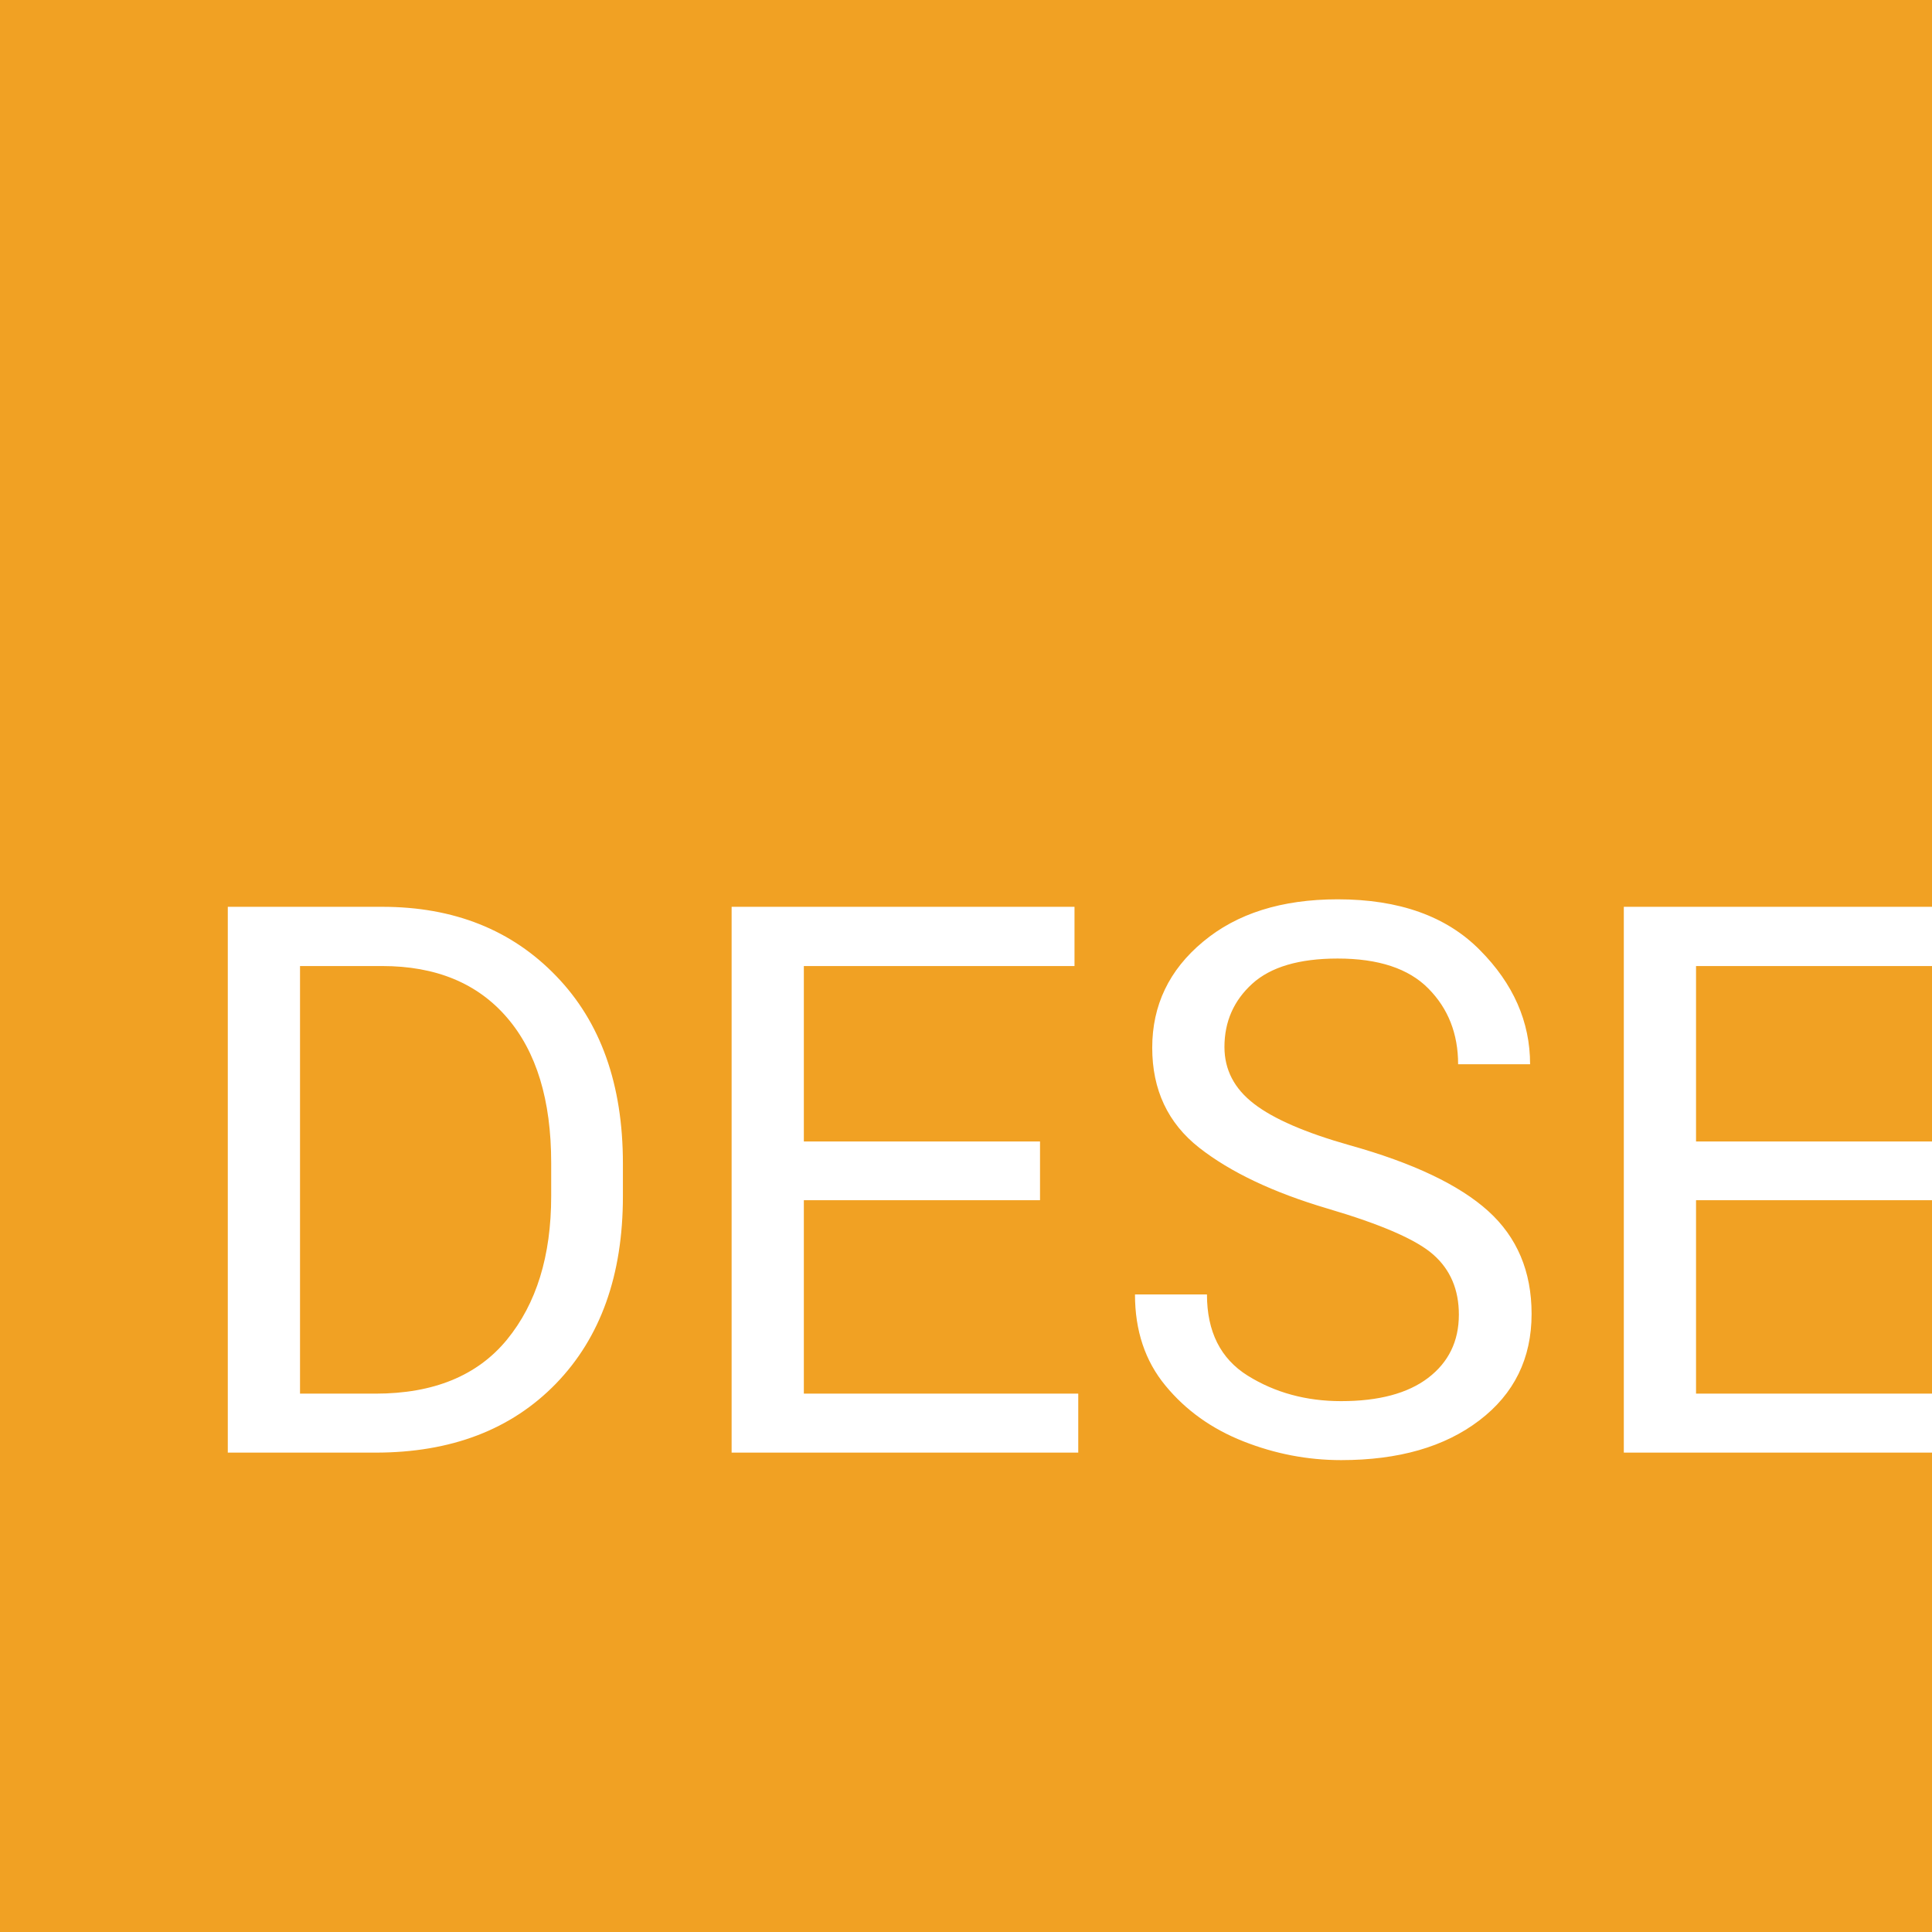
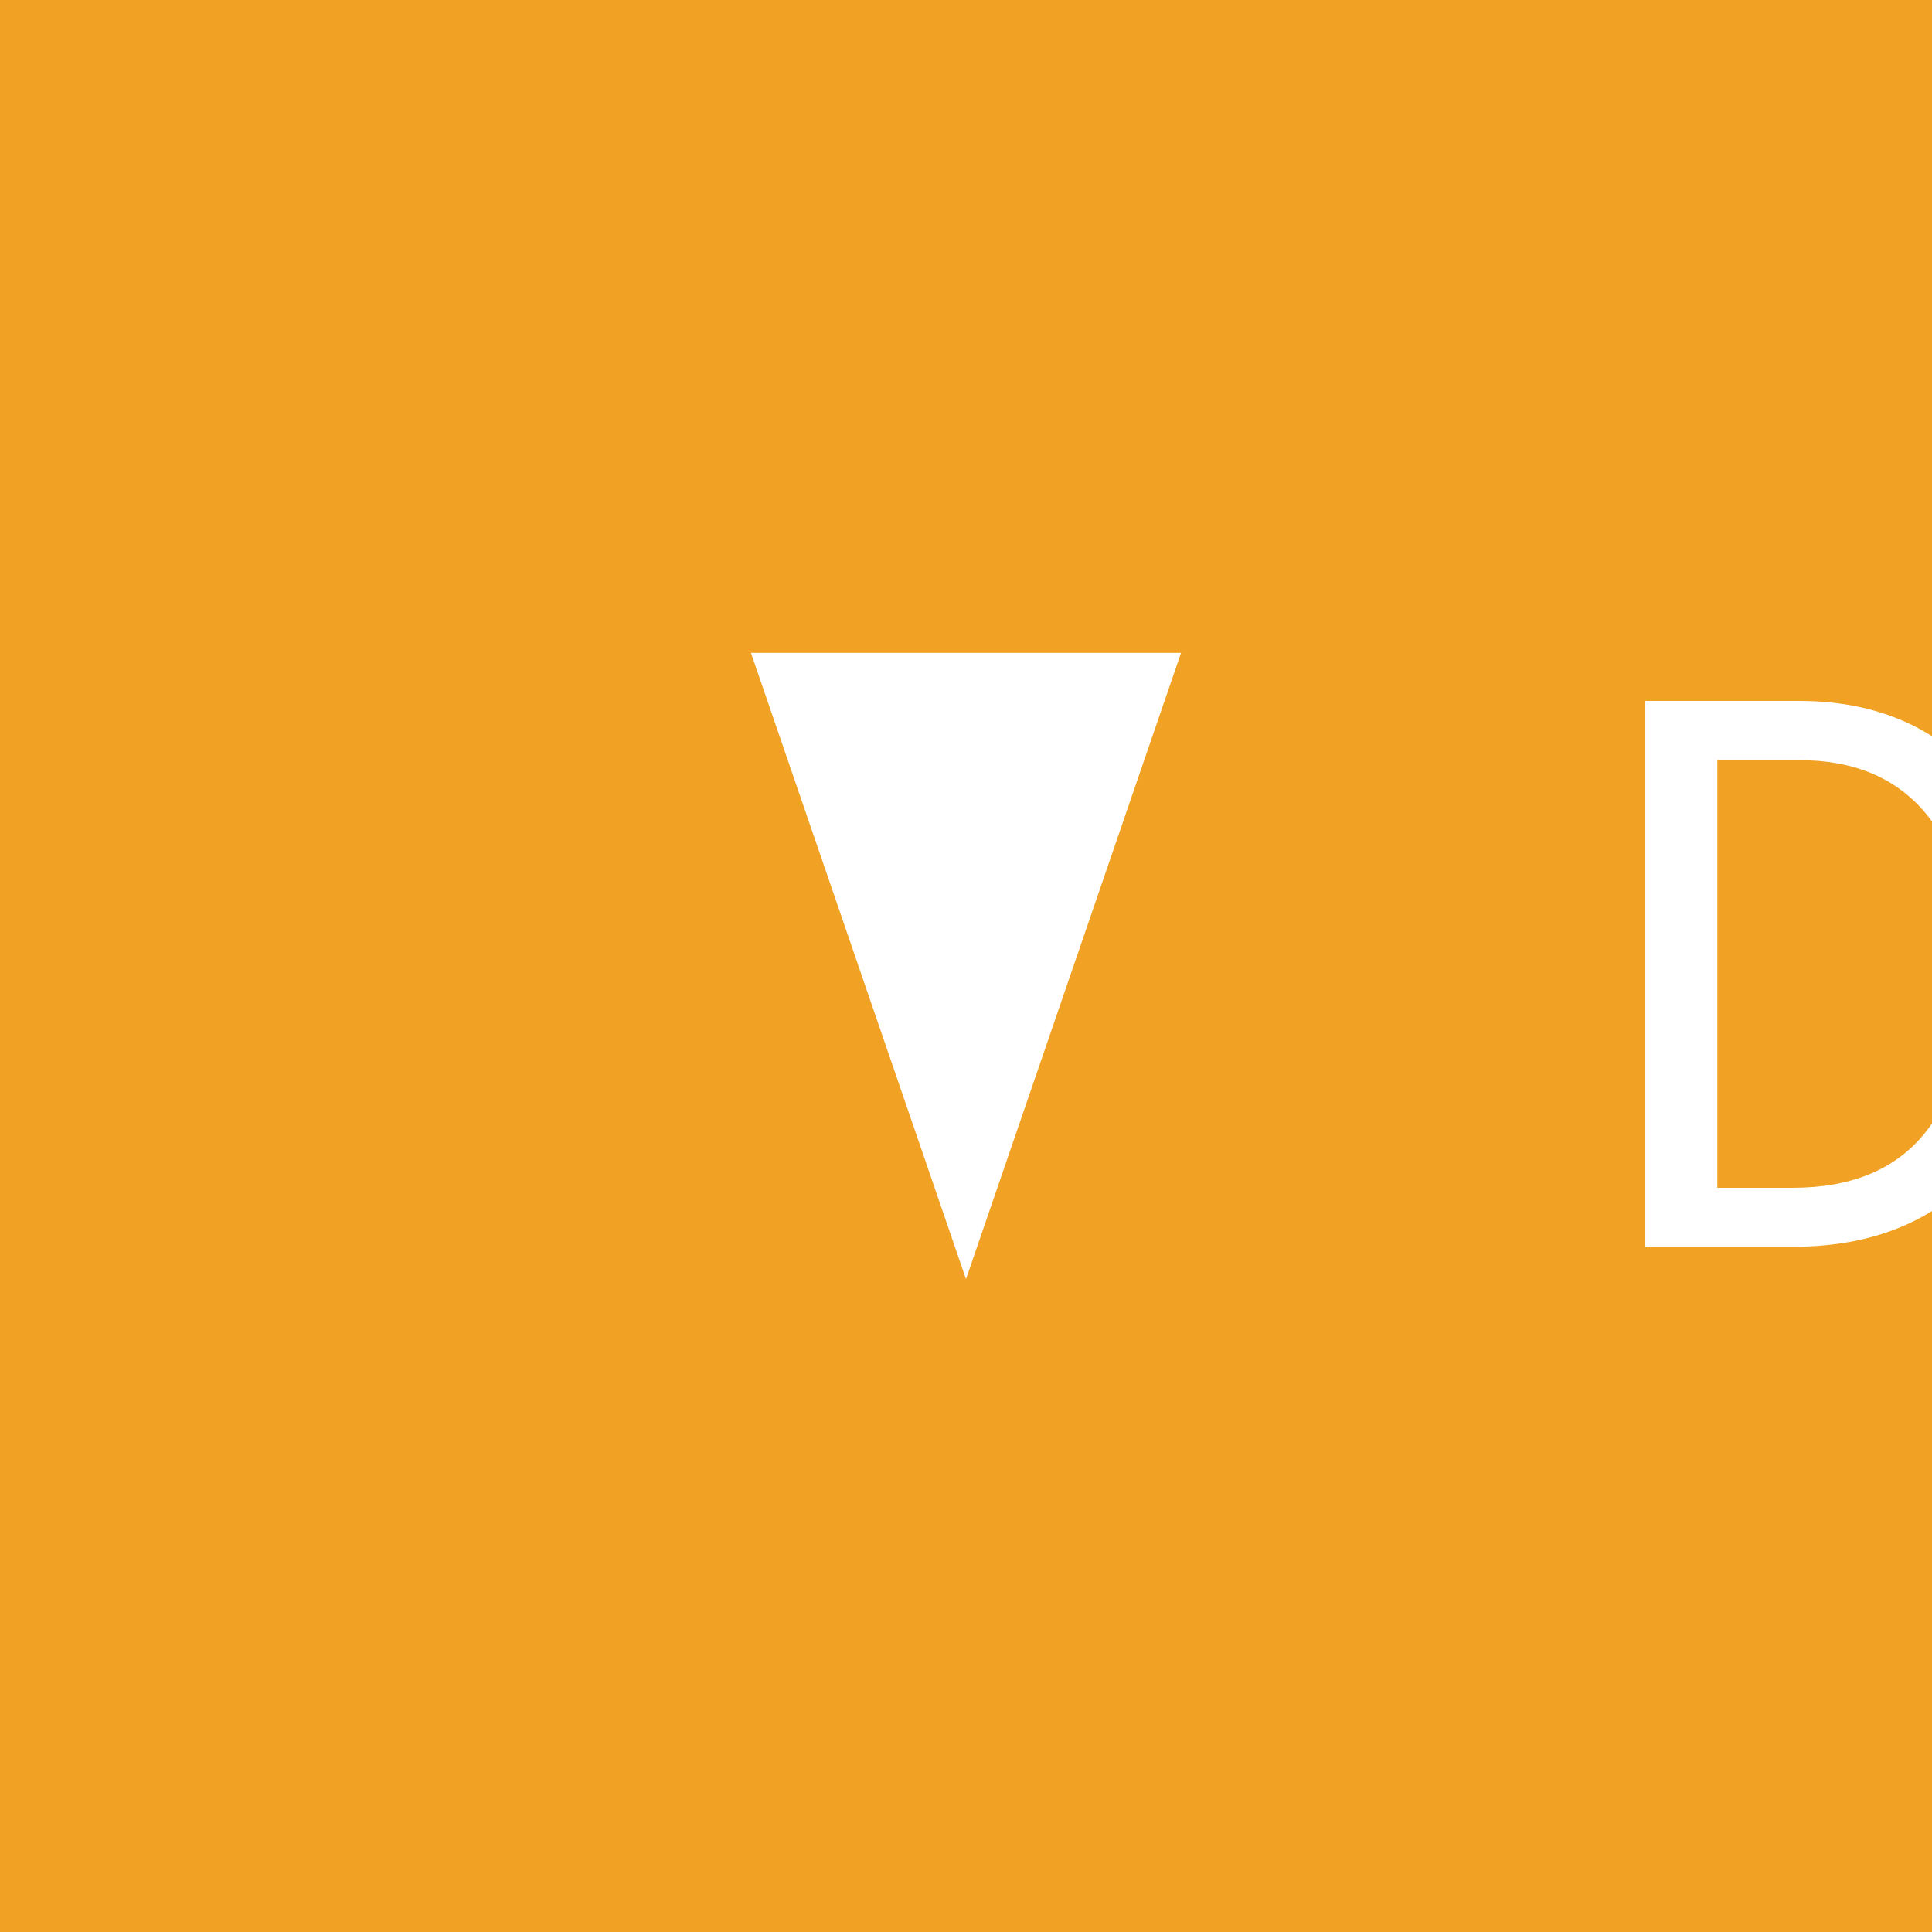
<svg xmlns="http://www.w3.org/2000/svg" width="120.792" height="120.792" id="svg2" version="1.1">
  <defs id="defs4">
    <marker orient="auto" refY="0" refX="0" id="Arrow2Lend" style="overflow:visible">
      <path id="path4090" style="fill-rule:evenodd;stroke-width:0.625;stroke-linejoin:round" d="M 8.719,4.034 -2.207,0.016 8.719,-4.002 c -1.745,2.372 -1.735,5.617 -6e-7,8.035 z" transform="matrix(-1.1,0,0,-1.1,-1.1,0)" />
    </marker>
  </defs>
  <g id="layer1">
    <g id="knobContainer" />
-     <g id="g1904">
+     <g id="popupTriggerContainer">
      <rect style="display:inline;opacity:1;fill:#f1a123;fill-opacity:1;stroke:none;stroke-width:4.932;stroke-miterlimit:4;stroke-dasharray:none;stroke-opacity:1" id="popupMenuTrigger" width="120.792" height="120.792" x="0" y="4.0234376e-05" class="valueActualBar" />
-       <text id="popupTriggerText" class="helpText" xml:space="preserve" style="font-style:normal;font-variant:normal;font-weight:normal;font-stretch:normal;font-size:4px;line-height:0%;font-family:Roboto;-inkscape-font-specification:Roboto;letter-spacing:0px;word-spacing:0px;display:inline;fill:#ffffff;fill-opacity:1;stroke:none;stroke-width:0.221" x="10.274" y="90.82">
-         <tspan id="popupTriggerTextContent" x="10.274" y="90.82" style="font-size:48px;line-height:1.25;stroke-width:0.221" class="valueText">DESELECT+99</tspan>
+       <text id="popupTriggerText" class="helpText" xml:space="preserve" style="font-style:normal;font-variant:normal;font-weight:normal;font-stretch:normal;font-size:4px;line-height:0%;font-family:Roboto;-inkscape-font-specification:Roboto;letter-spacing:0px;word-spacing:0px;display:inline;fill:#ffffff;fill-opacity:1;stroke:none;stroke-width:0.221" x="98.888" y="77.949">
+         <tspan id="popupTriggerTextContent" x="98.888" y="77.949" style="font-size:48px;line-height:1.25;stroke-width:0.221" class="valueText">DESELECT+99</tspan>
      </text>
+       <path style="fill:#ffffff;fill-opacity:1;stroke:none;stroke-width:0.059;stroke-miterlimit:4;stroke-dasharray:0.117, 0.117;stroke-dashoffset:0.84;stroke-opacity:1" d="m 46.951,40.818 13.445,39.156 13.445,-39.156 z" id="rect840" />
    </g>
    <g id="knobTemplate" style="display:none">
      <g class="valueDecreaseButton" id="valueDecreaseButton">
        <rect ry="23.762" y="0" x="0" height="120.792" width="120.792" id="rect2440-35-6" style="fill:#f1a123;fill-opacity:1;stroke:none;stroke-width:4;stroke-miterlimit:4;stroke-dasharray:8, 8;stroke-dashoffset:33.6;stroke-opacity:1" />
        <path style="fill:#f1a123;fill-opacity:1;stroke:none;stroke-width:0.859" d="m 48.963,14.1 v 34.89 h -34.863 v 22.839 h 34.863 v 34.863 h 22.839 V 71.829 h 34.89 v -22.839 H 71.802 v -34.89 z" id="path3066" />
        <rect style="fill:#ffffff;fill-opacity:1;stroke:none;stroke-width:0.859" width="92.596" height="22.848" x="14.098" y="48.972" rx="0" ry="0" id="rect3068" />
      </g>
      <g class="valueIncreaseButton" id="valueIncreaseButton">
        <rect ry="23.762" y="4.0234376e-05" x="3.4960938e-06" height="120.792" width="120.792" id="rect2440-5-3" style="fill:#f1a123;fill-opacity:1;stroke:none;stroke-width:4;stroke-miterlimit:4;stroke-dasharray:8, 8;stroke-dashoffset:33.6;stroke-opacity:1" />
        <path style="fill:#ffffff;fill-opacity:1;stroke:none;stroke-width:0.859" d="M 48.963,14.1 V 48.99 H 14.1 v 22.839 h 34.863 v 34.863 h 22.839 v -34.863 h 34.89 V 48.99 H 71.802 V 14.1 Z" id="menuNext" />
      </g>
      <rect class="valueBaseBar" y="108.585" x="191.656" height="2.45" width="157.349" id="valueBaseBar" style="opacity:1;fill:#999999;fill-opacity:1;stroke:none;stroke-width:2;stroke-miterlimit:4;stroke-dasharray:none;stroke-opacity:1" />
      <rect class="valueActualBar" y="126.963" x="197.432" height="18.728" width="128.119" id="valueActualBar" style="opacity:1;fill:#f1a123;fill-opacity:1;stroke:none;stroke-width:2;stroke-miterlimit:4;stroke-dasharray:none;stroke-opacity:1" />
      <circle class="valueSliderKnob" r="32.03" cy="0" cx="0" id="valueSliderKnob" style="opacity:1;fill:#f1a123;fill-opacity:0.645;stroke:none;stroke-width:2;stroke-miterlimit:4;stroke-dasharray:none;stroke-opacity:1" />
      <text y="43.01" x="153.621" style="font-style:normal;font-variant:normal;font-weight:normal;font-stretch:normal;font-size:2.646px;line-height:0%;font-family:Roboto;-inkscape-font-specification:Roboto;letter-spacing:0px;word-spacing:0px;fill:#000000;fill-opacity:1;stroke:none;stroke-width:0.221" xml:space="preserve" class="helpText" id="helpText">
        <tspan class="valueText" style="font-size:48px;line-height:1.25;stroke-width:0.221" y="43.01" x="153.621" id="deselectText">DESELECT+99</tspan>
      </text>
    </g>
  </g>
</svg>
